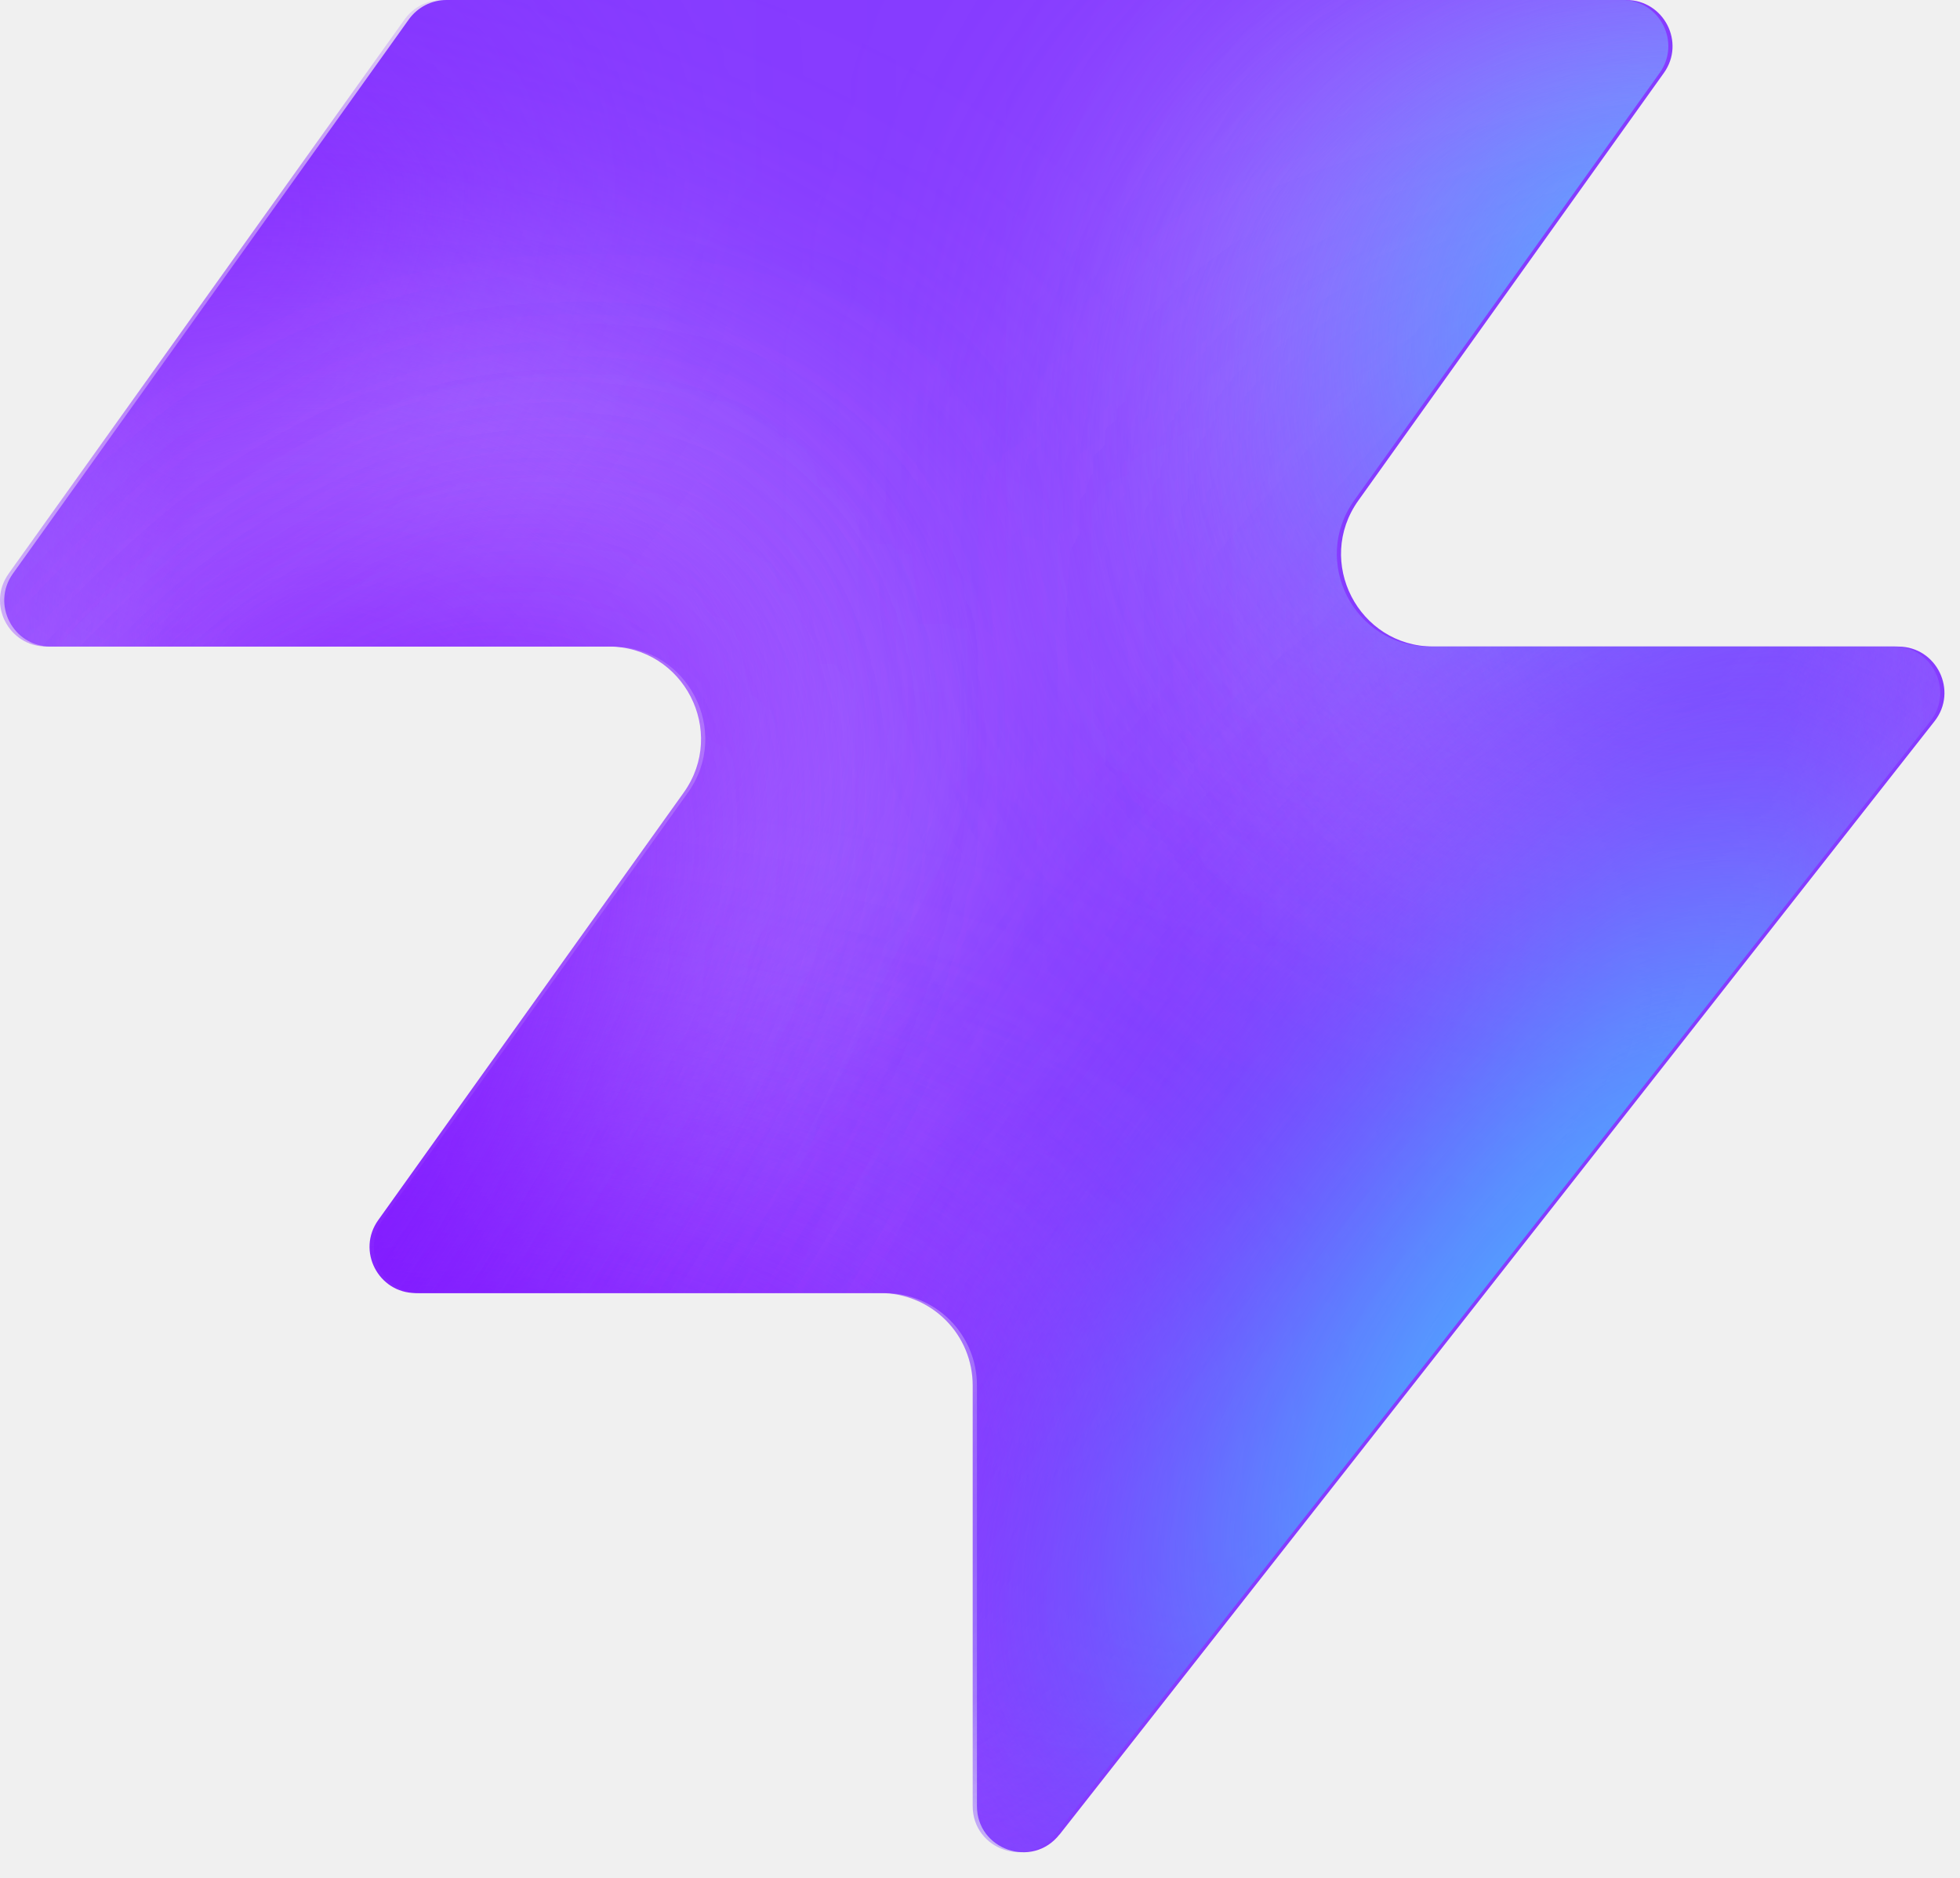
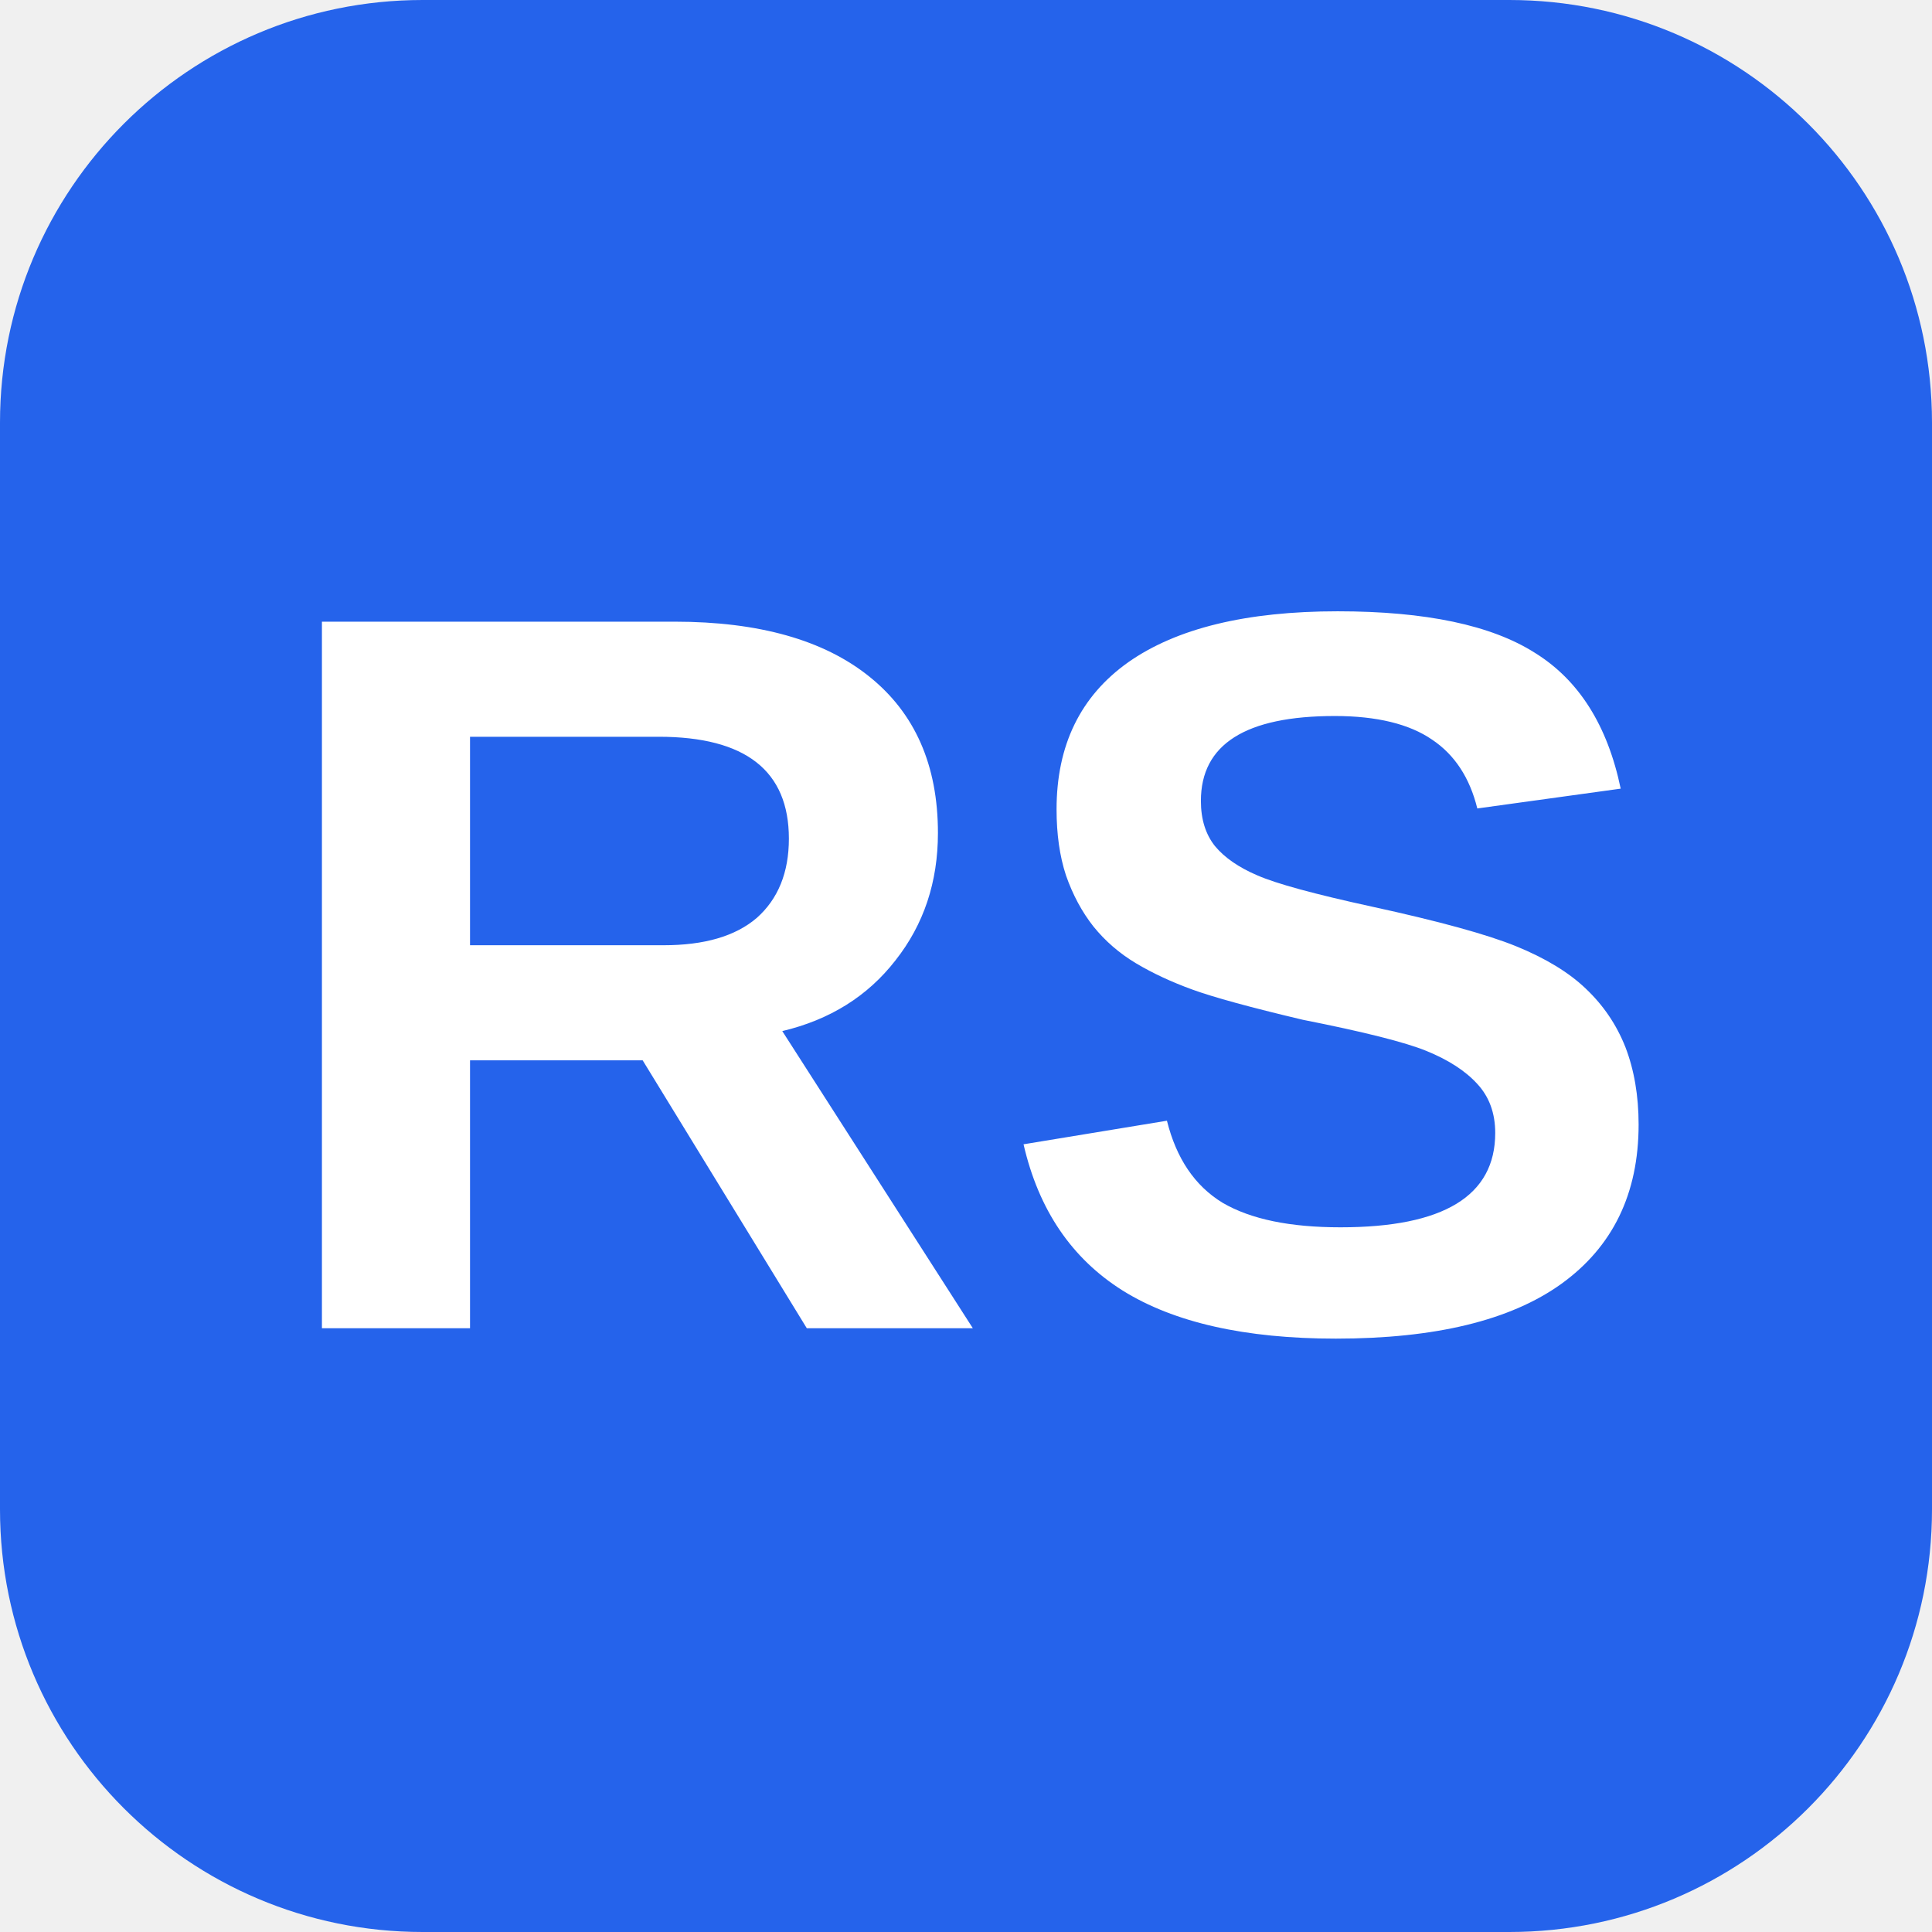
- <svg xmlns="http://www.w3.org/2000/svg" width="48" height="46" fill="none" viewBox="0 0 48 46">
-   <path fill="#863bff" d="M25.946 44.938c-.664.845-2.021.375-2.021-.698V33.937a2.26 2.26 0 0 0-2.262-2.262H10.287c-.92 0-1.456-1.04-.92-1.788l7.48-10.471c1.07-1.497 0-3.578-1.842-3.578H1.237c-.92 0-1.456-1.04-.92-1.788L10.013.474c.214-.297.556-.474.92-.474h28.894c.92 0 1.456 1.04.92 1.788l-7.48 10.471c-1.07 1.498 0 3.579 1.842 3.579h11.377c.943 0 1.473 1.088.89 1.83L25.947 44.94z" style="fill:#863bff;fill:color(display-p3 .525 .23 1);fill-opacity:1" />
-   <mask id="a" width="48" height="46" x="0" y="0" maskUnits="userSpaceOnUse" style="mask-type:alpha">
-     <path fill="#000" d="M25.842 44.938c-.664.844-2.021.375-2.021-.698V33.937a2.26 2.26 0 0 0-2.262-2.262H10.183c-.92 0-1.456-1.04-.92-1.788l7.48-10.471c1.07-1.498 0-3.579-1.842-3.579H1.133c-.92 0-1.456-1.04-.92-1.787L9.91.473c.214-.297.556-.474.92-.474h28.894c.92 0 1.456 1.04.92 1.788l-7.48 10.471c-1.07 1.498 0 3.578 1.842 3.578h11.377c.943 0 1.473 1.088.89 1.832L25.843 44.94z" style="fill:#000;fill-opacity:1" />
-   </mask>
-   <g mask="url(#a)">
-     <g filter="url(#b)">
-       <ellipse cx="5.508" cy="14.704" fill="#ede6ff" rx="5.508" ry="14.704" style="fill:#ede6ff;fill:color(display-p3 .927 .903 1);fill-opacity:1" transform="matrix(.00324 1 1 -.00324 -4.47 31.516)" />
-     </g>
-     <g filter="url(#c)">
-       <ellipse cx="10.399" cy="29.851" fill="#ede6ff" rx="10.399" ry="29.851" style="fill:#ede6ff;fill:color(display-p3 .927 .903 1);fill-opacity:1" transform="matrix(.00324 1 1 -.00324 -39.328 7.883)" />
-     </g>
-     <g filter="url(#d)">
-       <ellipse cx="5.508" cy="30.487" fill="#7e14ff" rx="5.508" ry="30.487" style="fill:#7e14ff;fill:color(display-p3 .492 .077 1);fill-opacity:1" transform="rotate(89.814 -25.913 -14.639)scale(1 -1)" />
-     </g>
-     <g filter="url(#e)">
-       <ellipse cx="5.508" cy="30.599" fill="#7e14ff" rx="5.508" ry="30.599" style="fill:#7e14ff;fill:color(display-p3 .492 .077 1);fill-opacity:1" transform="rotate(89.814 -32.644 -3.334)scale(1 -1)" />
-     </g>
-     <g filter="url(#f)">
-       <ellipse cx="5.508" cy="30.599" fill="#7e14ff" rx="5.508" ry="30.599" style="fill:#7e14ff;fill:color(display-p3 .492 .077 1);fill-opacity:1" transform="matrix(.00324 1 1 -.00324 -34.34 30.47)" />
-     </g>
-     <g filter="url(#g)">
-       <ellipse cx="14.072" cy="22.078" fill="#ede6ff" rx="14.072" ry="22.078" style="fill:#ede6ff;fill:color(display-p3 .927 .903 1);fill-opacity:1" transform="rotate(93.35 24.506 48.493)scale(-1 1)" />
-     </g>
-     <g filter="url(#h)">
-       <ellipse cx="3.47" cy="21.501" fill="#7e14ff" rx="3.47" ry="21.501" style="fill:#7e14ff;fill:color(display-p3 .492 .077 1);fill-opacity:1" transform="rotate(89.009 28.708 47.59)scale(-1 1)" />
-     </g>
-     <g filter="url(#i)">
-       <ellipse cx="3.47" cy="21.501" fill="#7e14ff" rx="3.47" ry="21.501" style="fill:#7e14ff;fill:color(display-p3 .492 .077 1);fill-opacity:1" transform="rotate(89.009 28.708 47.59)scale(-1 1)" />
-     </g>
-     <g filter="url(#j)">
-       <ellipse cx=".387" cy="8.972" fill="#7e14ff" rx="4.407" ry="29.108" style="fill:#7e14ff;fill:color(display-p3 .492 .077 1);fill-opacity:1" transform="rotate(39.51 .387 8.972)" />
-     </g>
-     <g filter="url(#k)">
-       <ellipse cx="47.523" cy="-6.092" fill="#7e14ff" rx="4.407" ry="29.108" style="fill:#7e14ff;fill:color(display-p3 .492 .077 1);fill-opacity:1" transform="rotate(37.892 47.523 -6.092)" />
-     </g>
-     <g filter="url(#l)">
-       <ellipse cx="41.412" cy="6.333" fill="#47bfff" rx="5.971" ry="9.665" style="fill:#47bfff;fill:color(display-p3 .28 .748 1);fill-opacity:1" transform="rotate(37.892 41.412 6.333)" />
-     </g>
-     <g filter="url(#m)">
-       <ellipse cx="-1.879" cy="38.332" fill="#7e14ff" rx="4.407" ry="29.108" style="fill:#7e14ff;fill:color(display-p3 .492 .077 1);fill-opacity:1" transform="rotate(37.892 -1.88 38.332)" />
-     </g>
-     <g filter="url(#n)">
-       <ellipse cx="-1.879" cy="38.332" fill="#7e14ff" rx="4.407" ry="29.108" style="fill:#7e14ff;fill:color(display-p3 .492 .077 1);fill-opacity:1" transform="rotate(37.892 -1.88 38.332)" />
-     </g>
-     <g filter="url(#o)">
-       <ellipse cx="35.651" cy="29.907" fill="#7e14ff" rx="4.407" ry="29.108" style="fill:#7e14ff;fill:color(display-p3 .492 .077 1);fill-opacity:1" transform="rotate(37.892 35.651 29.907)" />
-     </g>
-     <g filter="url(#p)">
-       <ellipse cx="38.418" cy="32.4" fill="#47bfff" rx="5.971" ry="15.297" style="fill:#47bfff;fill:color(display-p3 .28 .748 1);fill-opacity:1" transform="rotate(37.892 38.418 32.4)" />
-     </g>
-   </g>
-   <defs>
-     <filter id="b" width="60.045" height="41.654" x="-19.77" y="16.149" color-interpolation-filters="sRGB" filterUnits="userSpaceOnUse">
-       <feFlood flood-opacity="0" result="BackgroundImageFix" />
-       <feBlend in="SourceGraphic" in2="BackgroundImageFix" result="shape" />
-       <feGaussianBlur result="effect1_foregroundBlur_2002_17158" stdDeviation="7.659" />
-     </filter>
-     <filter id="c" width="90.34" height="51.437" x="-54.613" y="-7.533" color-interpolation-filters="sRGB" filterUnits="userSpaceOnUse">
-       <feFlood flood-opacity="0" result="BackgroundImageFix" />
-       <feBlend in="SourceGraphic" in2="BackgroundImageFix" result="shape" />
-       <feGaussianBlur result="effect1_foregroundBlur_2002_17158" stdDeviation="7.659" />
-     </filter>
-     <filter id="d" width="79.355" height="29.4" x="-49.64" y="2.03" color-interpolation-filters="sRGB" filterUnits="userSpaceOnUse">
-       <feFlood flood-opacity="0" result="BackgroundImageFix" />
-       <feBlend in="SourceGraphic" in2="BackgroundImageFix" result="shape" />
-       <feGaussianBlur result="effect1_foregroundBlur_2002_17158" stdDeviation="4.596" />
-     </filter>
-     <filter id="e" width="79.579" height="29.4" x="-45.045" y="20.029" color-interpolation-filters="sRGB" filterUnits="userSpaceOnUse">
-       <feFlood flood-opacity="0" result="BackgroundImageFix" />
-       <feBlend in="SourceGraphic" in2="BackgroundImageFix" result="shape" />
-       <feGaussianBlur result="effect1_foregroundBlur_2002_17158" stdDeviation="4.596" />
-     </filter>
-     <filter id="f" width="79.579" height="29.4" x="-43.513" y="21.178" color-interpolation-filters="sRGB" filterUnits="userSpaceOnUse">
-       <feFlood flood-opacity="0" result="BackgroundImageFix" />
-       <feBlend in="SourceGraphic" in2="BackgroundImageFix" result="shape" />
-       <feGaussianBlur result="effect1_foregroundBlur_2002_17158" stdDeviation="4.596" />
-     </filter>
-     <filter id="g" width="74.749" height="58.852" x="15.756" y="-17.901" color-interpolation-filters="sRGB" filterUnits="userSpaceOnUse">
-       <feFlood flood-opacity="0" result="BackgroundImageFix" />
-       <feBlend in="SourceGraphic" in2="BackgroundImageFix" result="shape" />
-       <feGaussianBlur result="effect1_foregroundBlur_2002_17158" stdDeviation="7.659" />
-     </filter>
-     <filter id="h" width="61.377" height="25.362" x="23.548" y="2.284" color-interpolation-filters="sRGB" filterUnits="userSpaceOnUse">
-       <feFlood flood-opacity="0" result="BackgroundImageFix" />
-       <feBlend in="SourceGraphic" in2="BackgroundImageFix" result="shape" />
-       <feGaussianBlur result="effect1_foregroundBlur_2002_17158" stdDeviation="4.596" />
-     </filter>
-     <filter id="i" width="61.377" height="25.362" x="23.548" y="2.284" color-interpolation-filters="sRGB" filterUnits="userSpaceOnUse">
-       <feFlood flood-opacity="0" result="BackgroundImageFix" />
-       <feBlend in="SourceGraphic" in2="BackgroundImageFix" result="shape" />
-       <feGaussianBlur result="effect1_foregroundBlur_2002_17158" stdDeviation="4.596" />
-     </filter>
-     <filter id="j" width="56.045" height="63.649" x="-27.636" y="-22.853" color-interpolation-filters="sRGB" filterUnits="userSpaceOnUse">
-       <feFlood flood-opacity="0" result="BackgroundImageFix" />
-       <feBlend in="SourceGraphic" in2="BackgroundImageFix" result="shape" />
-       <feGaussianBlur result="effect1_foregroundBlur_2002_17158" stdDeviation="4.596" />
-     </filter>
-     <filter id="k" width="54.814" height="64.646" x="20.116" y="-38.415" color-interpolation-filters="sRGB" filterUnits="userSpaceOnUse">
-       <feFlood flood-opacity="0" result="BackgroundImageFix" />
-       <feBlend in="SourceGraphic" in2="BackgroundImageFix" result="shape" />
-       <feGaussianBlur result="effect1_foregroundBlur_2002_17158" stdDeviation="4.596" />
-     </filter>
-     <filter id="l" width="33.541" height="35.313" x="24.641" y="-11.323" color-interpolation-filters="sRGB" filterUnits="userSpaceOnUse">
-       <feFlood flood-opacity="0" result="BackgroundImageFix" />
-       <feBlend in="SourceGraphic" in2="BackgroundImageFix" result="shape" />
-       <feGaussianBlur result="effect1_foregroundBlur_2002_17158" stdDeviation="4.596" />
-     </filter>
-     <filter id="m" width="54.814" height="64.646" x="-29.286" y="6.009" color-interpolation-filters="sRGB" filterUnits="userSpaceOnUse">
-       <feFlood flood-opacity="0" result="BackgroundImageFix" />
-       <feBlend in="SourceGraphic" in2="BackgroundImageFix" result="shape" />
-       <feGaussianBlur result="effect1_foregroundBlur_2002_17158" stdDeviation="4.596" />
-     </filter>
-     <filter id="n" width="54.814" height="64.646" x="-29.286" y="6.009" color-interpolation-filters="sRGB" filterUnits="userSpaceOnUse">
-       <feFlood flood-opacity="0" result="BackgroundImageFix" />
-       <feBlend in="SourceGraphic" in2="BackgroundImageFix" result="shape" />
-       <feGaussianBlur result="effect1_foregroundBlur_2002_17158" stdDeviation="4.596" />
-     </filter>
-     <filter id="o" width="54.814" height="64.646" x="8.244" y="-2.416" color-interpolation-filters="sRGB" filterUnits="userSpaceOnUse">
-       <feFlood flood-opacity="0" result="BackgroundImageFix" />
-       <feBlend in="SourceGraphic" in2="BackgroundImageFix" result="shape" />
-       <feGaussianBlur result="effect1_foregroundBlur_2002_17158" stdDeviation="4.596" />
-     </filter>
-     <filter id="p" width="39.409" height="43.623" x="18.713" y="10.588" color-interpolation-filters="sRGB" filterUnits="userSpaceOnUse">
-       <feFlood flood-opacity="0" result="BackgroundImageFix" />
-       <feBlend in="SourceGraphic" in2="BackgroundImageFix" result="shape" />
-       <feGaussianBlur result="effect1_foregroundBlur_2002_17158" stdDeviation="4.596" />
-     </filter>
-   </defs>
+ <svg xmlns="http://www.w3.org/2000/svg" viewBox="0 0 32 32">
+   <rect width="32" height="32" rx="7" fill="#2563eb" />
+   <text x="16" y="22" font-family="Arial, sans-serif" font-size="17" font-weight="bold" fill="#ffffff" text-anchor="middle">RS</text>
</svg>
